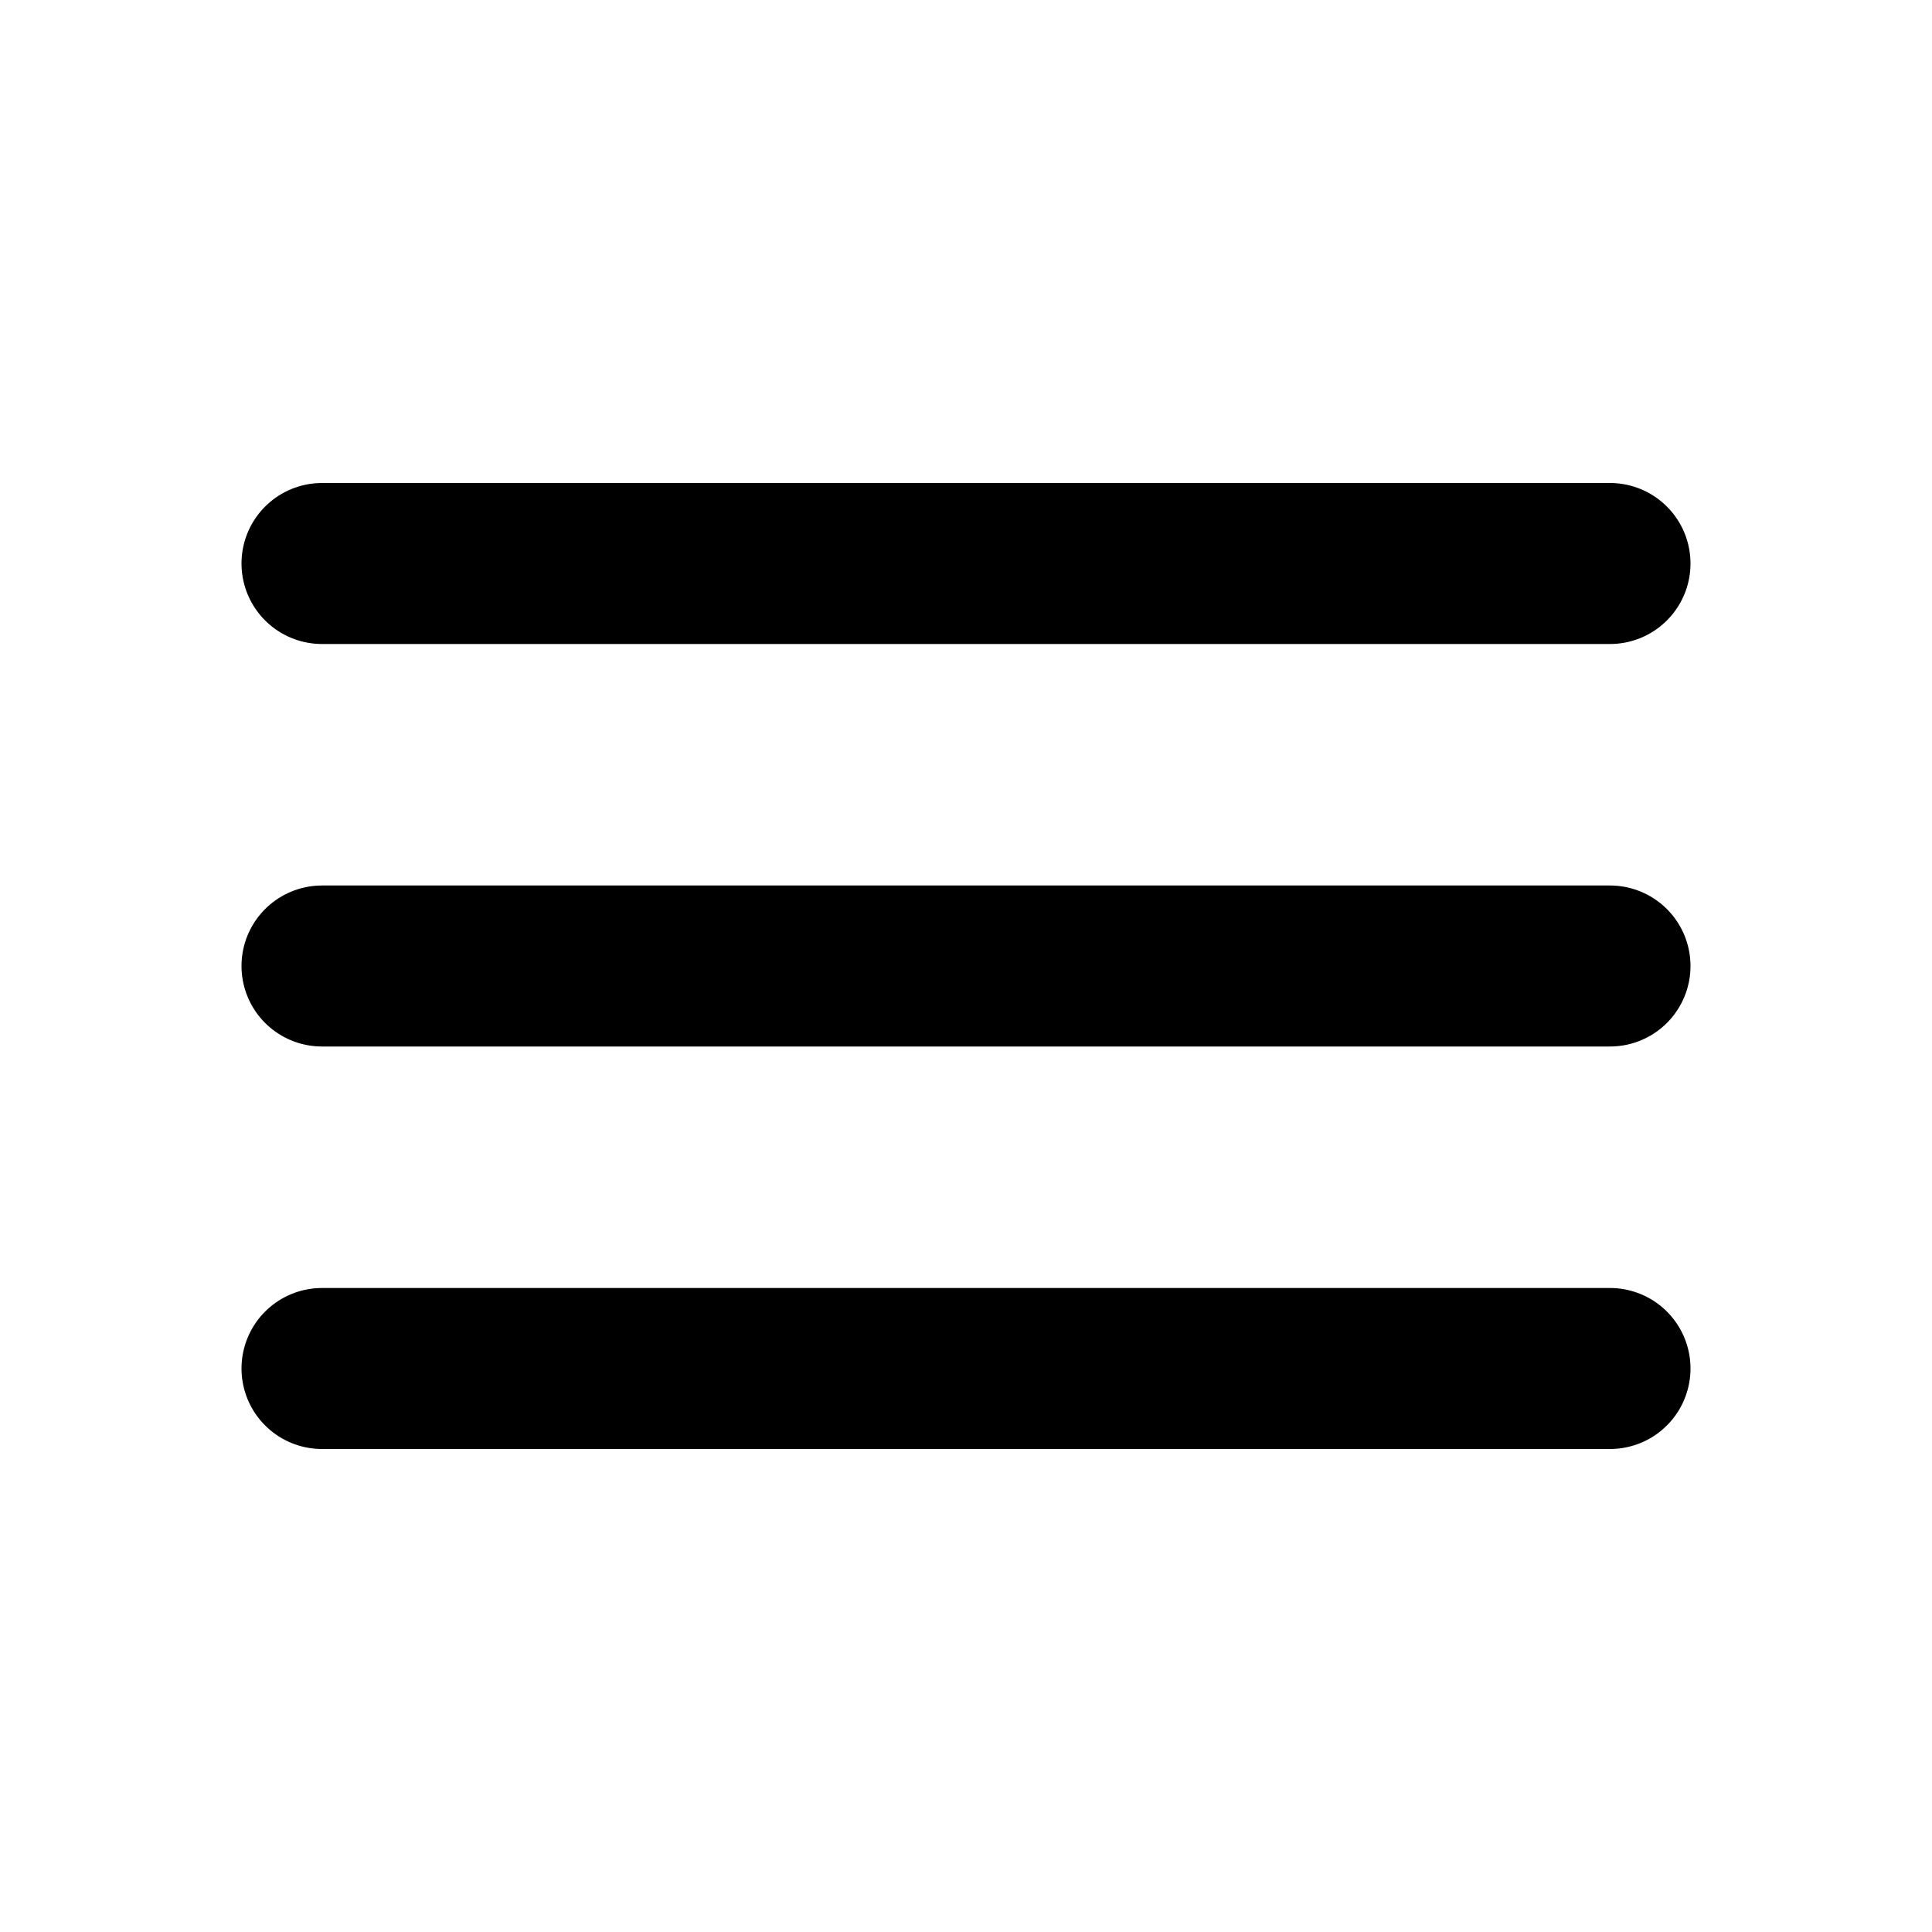
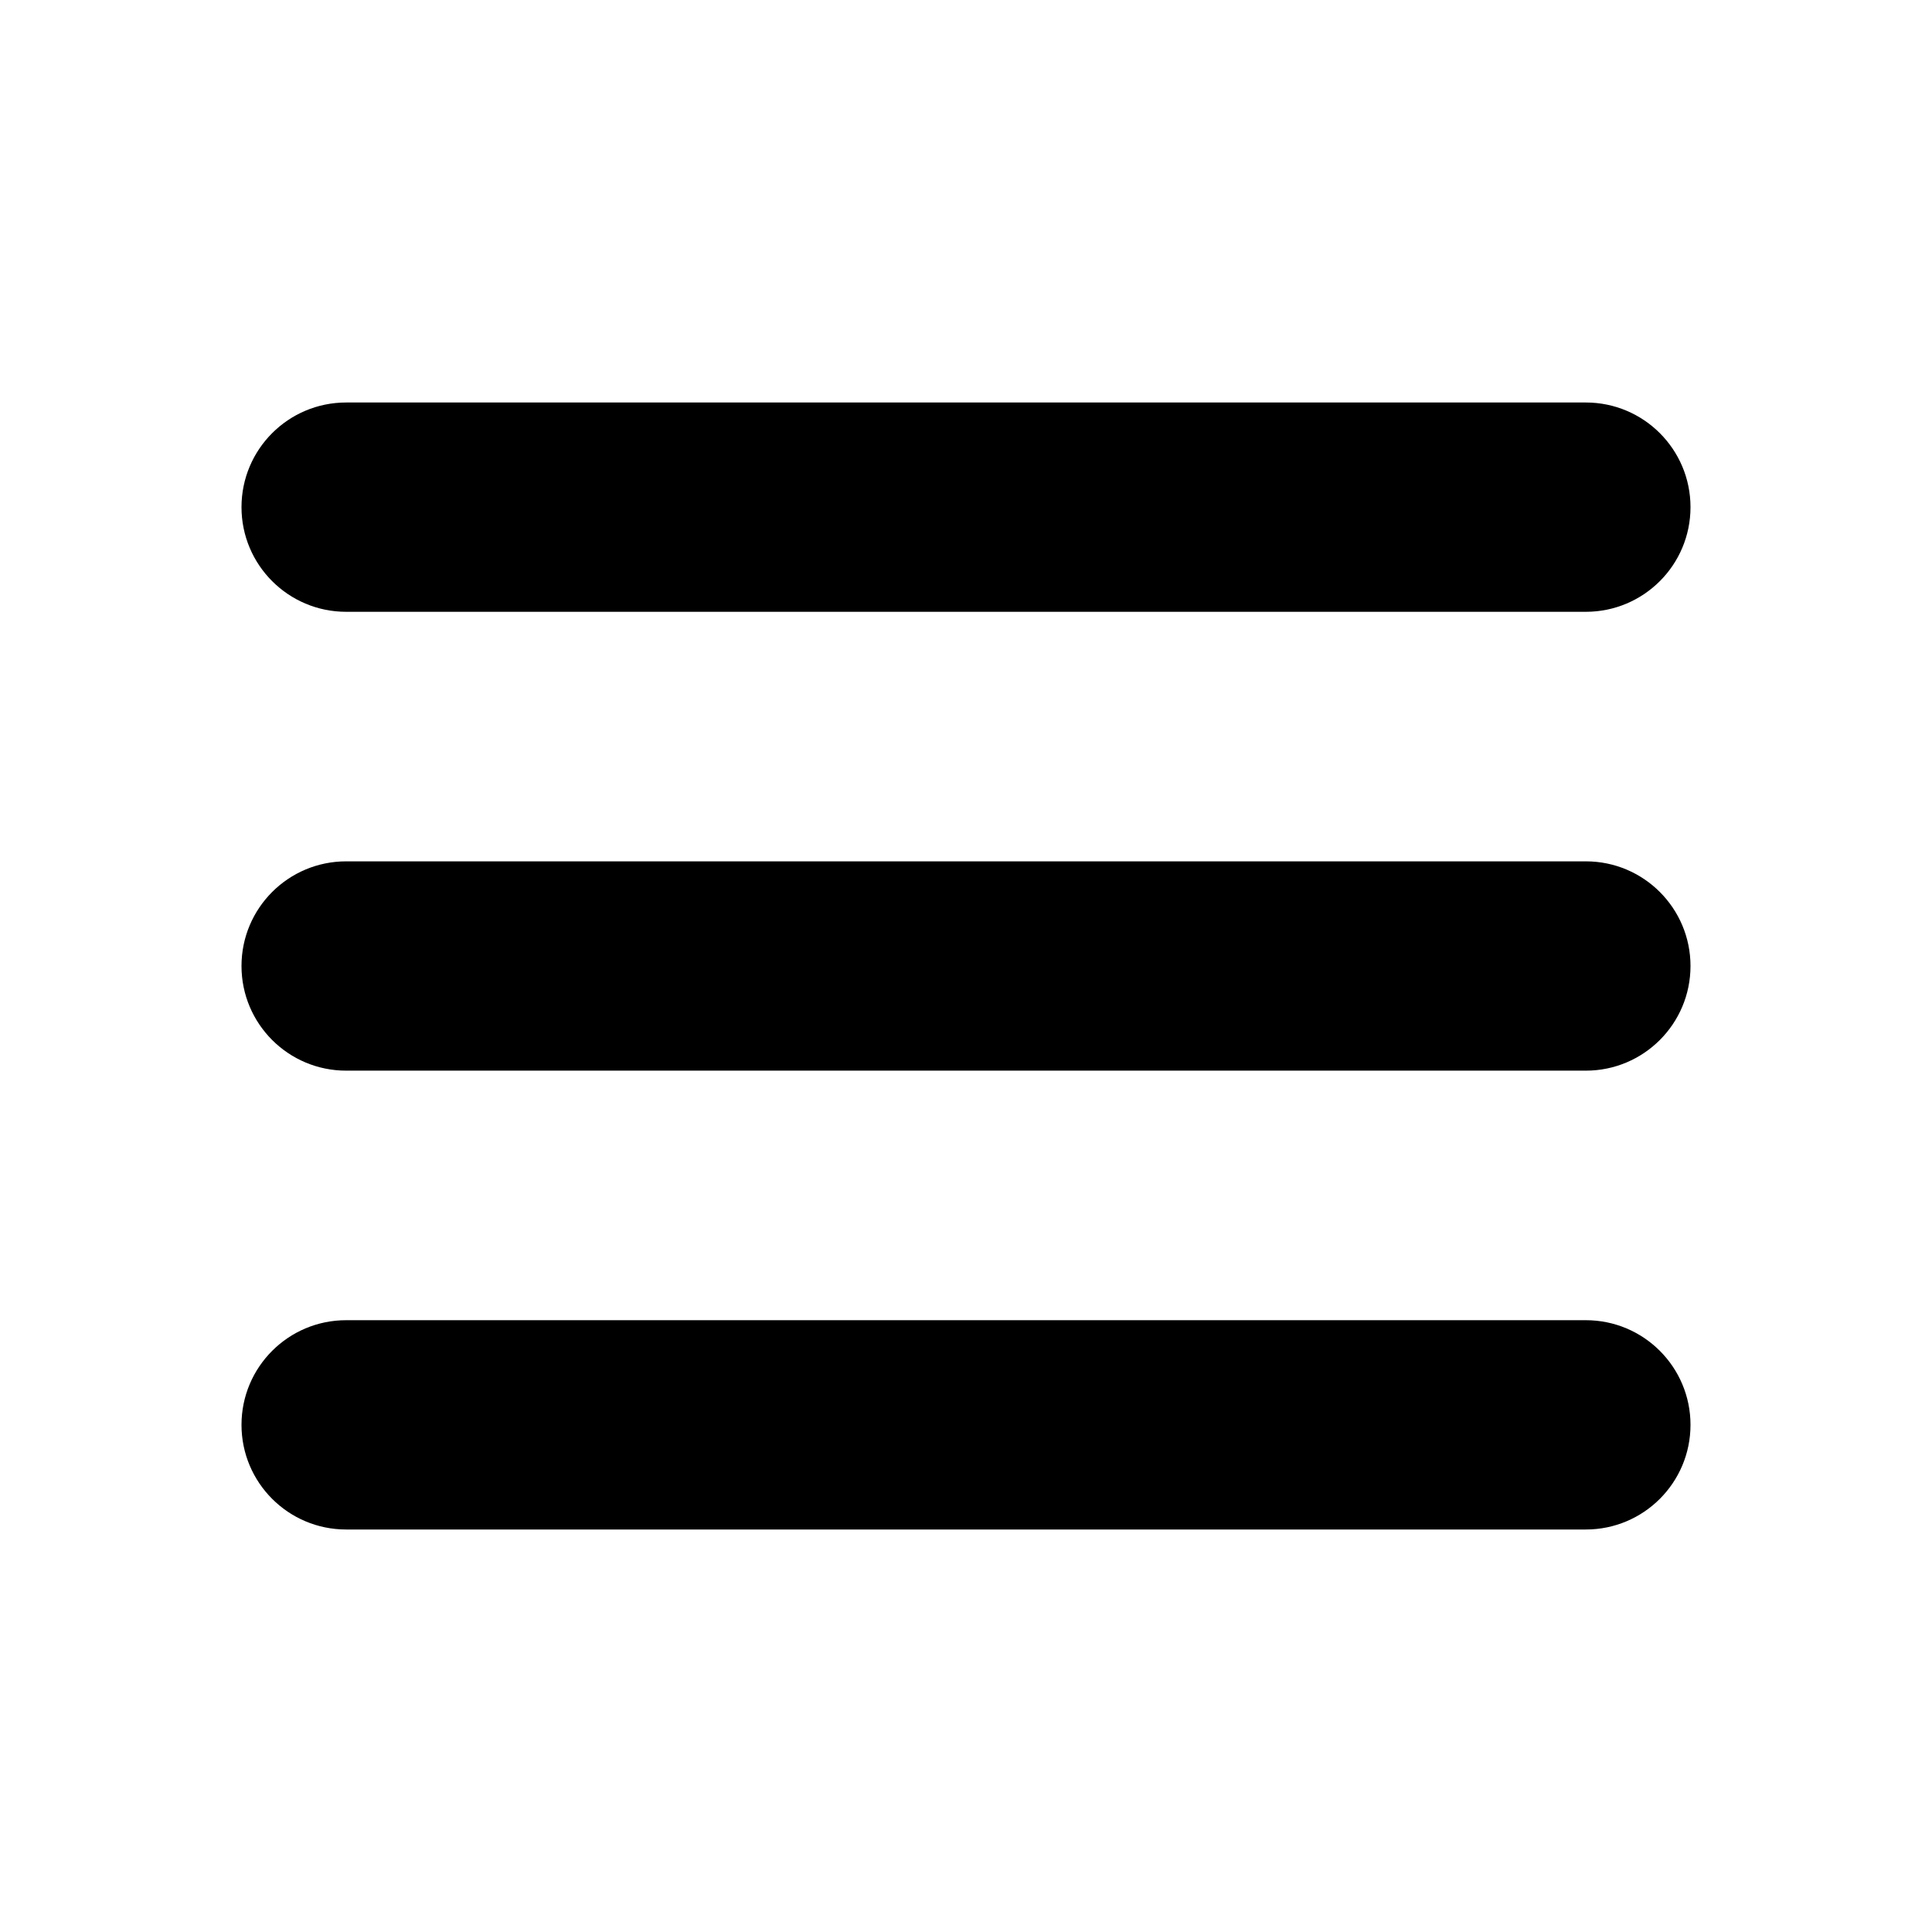
- <svg xmlns="http://www.w3.org/2000/svg" viewBox="0 0 24 24" fill="none" stroke="currentColor" stroke-width="2" stroke-linecap="round" aria-hidden="true">
-   <line x1="4" y1="7" x2="20" y2="7" />
-   <line x1="4" y1="12" x2="20" y2="12" />
-   <line x1="4" y1="17" x2="20" y2="17" />
+ <svg xmlns="http://www.w3.org/2000/svg" viewBox="0 0 24 24" fill="currentColor" aria-hidden="true">
+   <rect x="3" y="5" width="18" height="2.6" rx="1.3" />
+   <rect x="3" y="10.7" width="18" height="2.6" rx="1.3" />
+   <rect x="3" y="16.4" width="18" height="2.6" rx="1.3" />
</svg>
